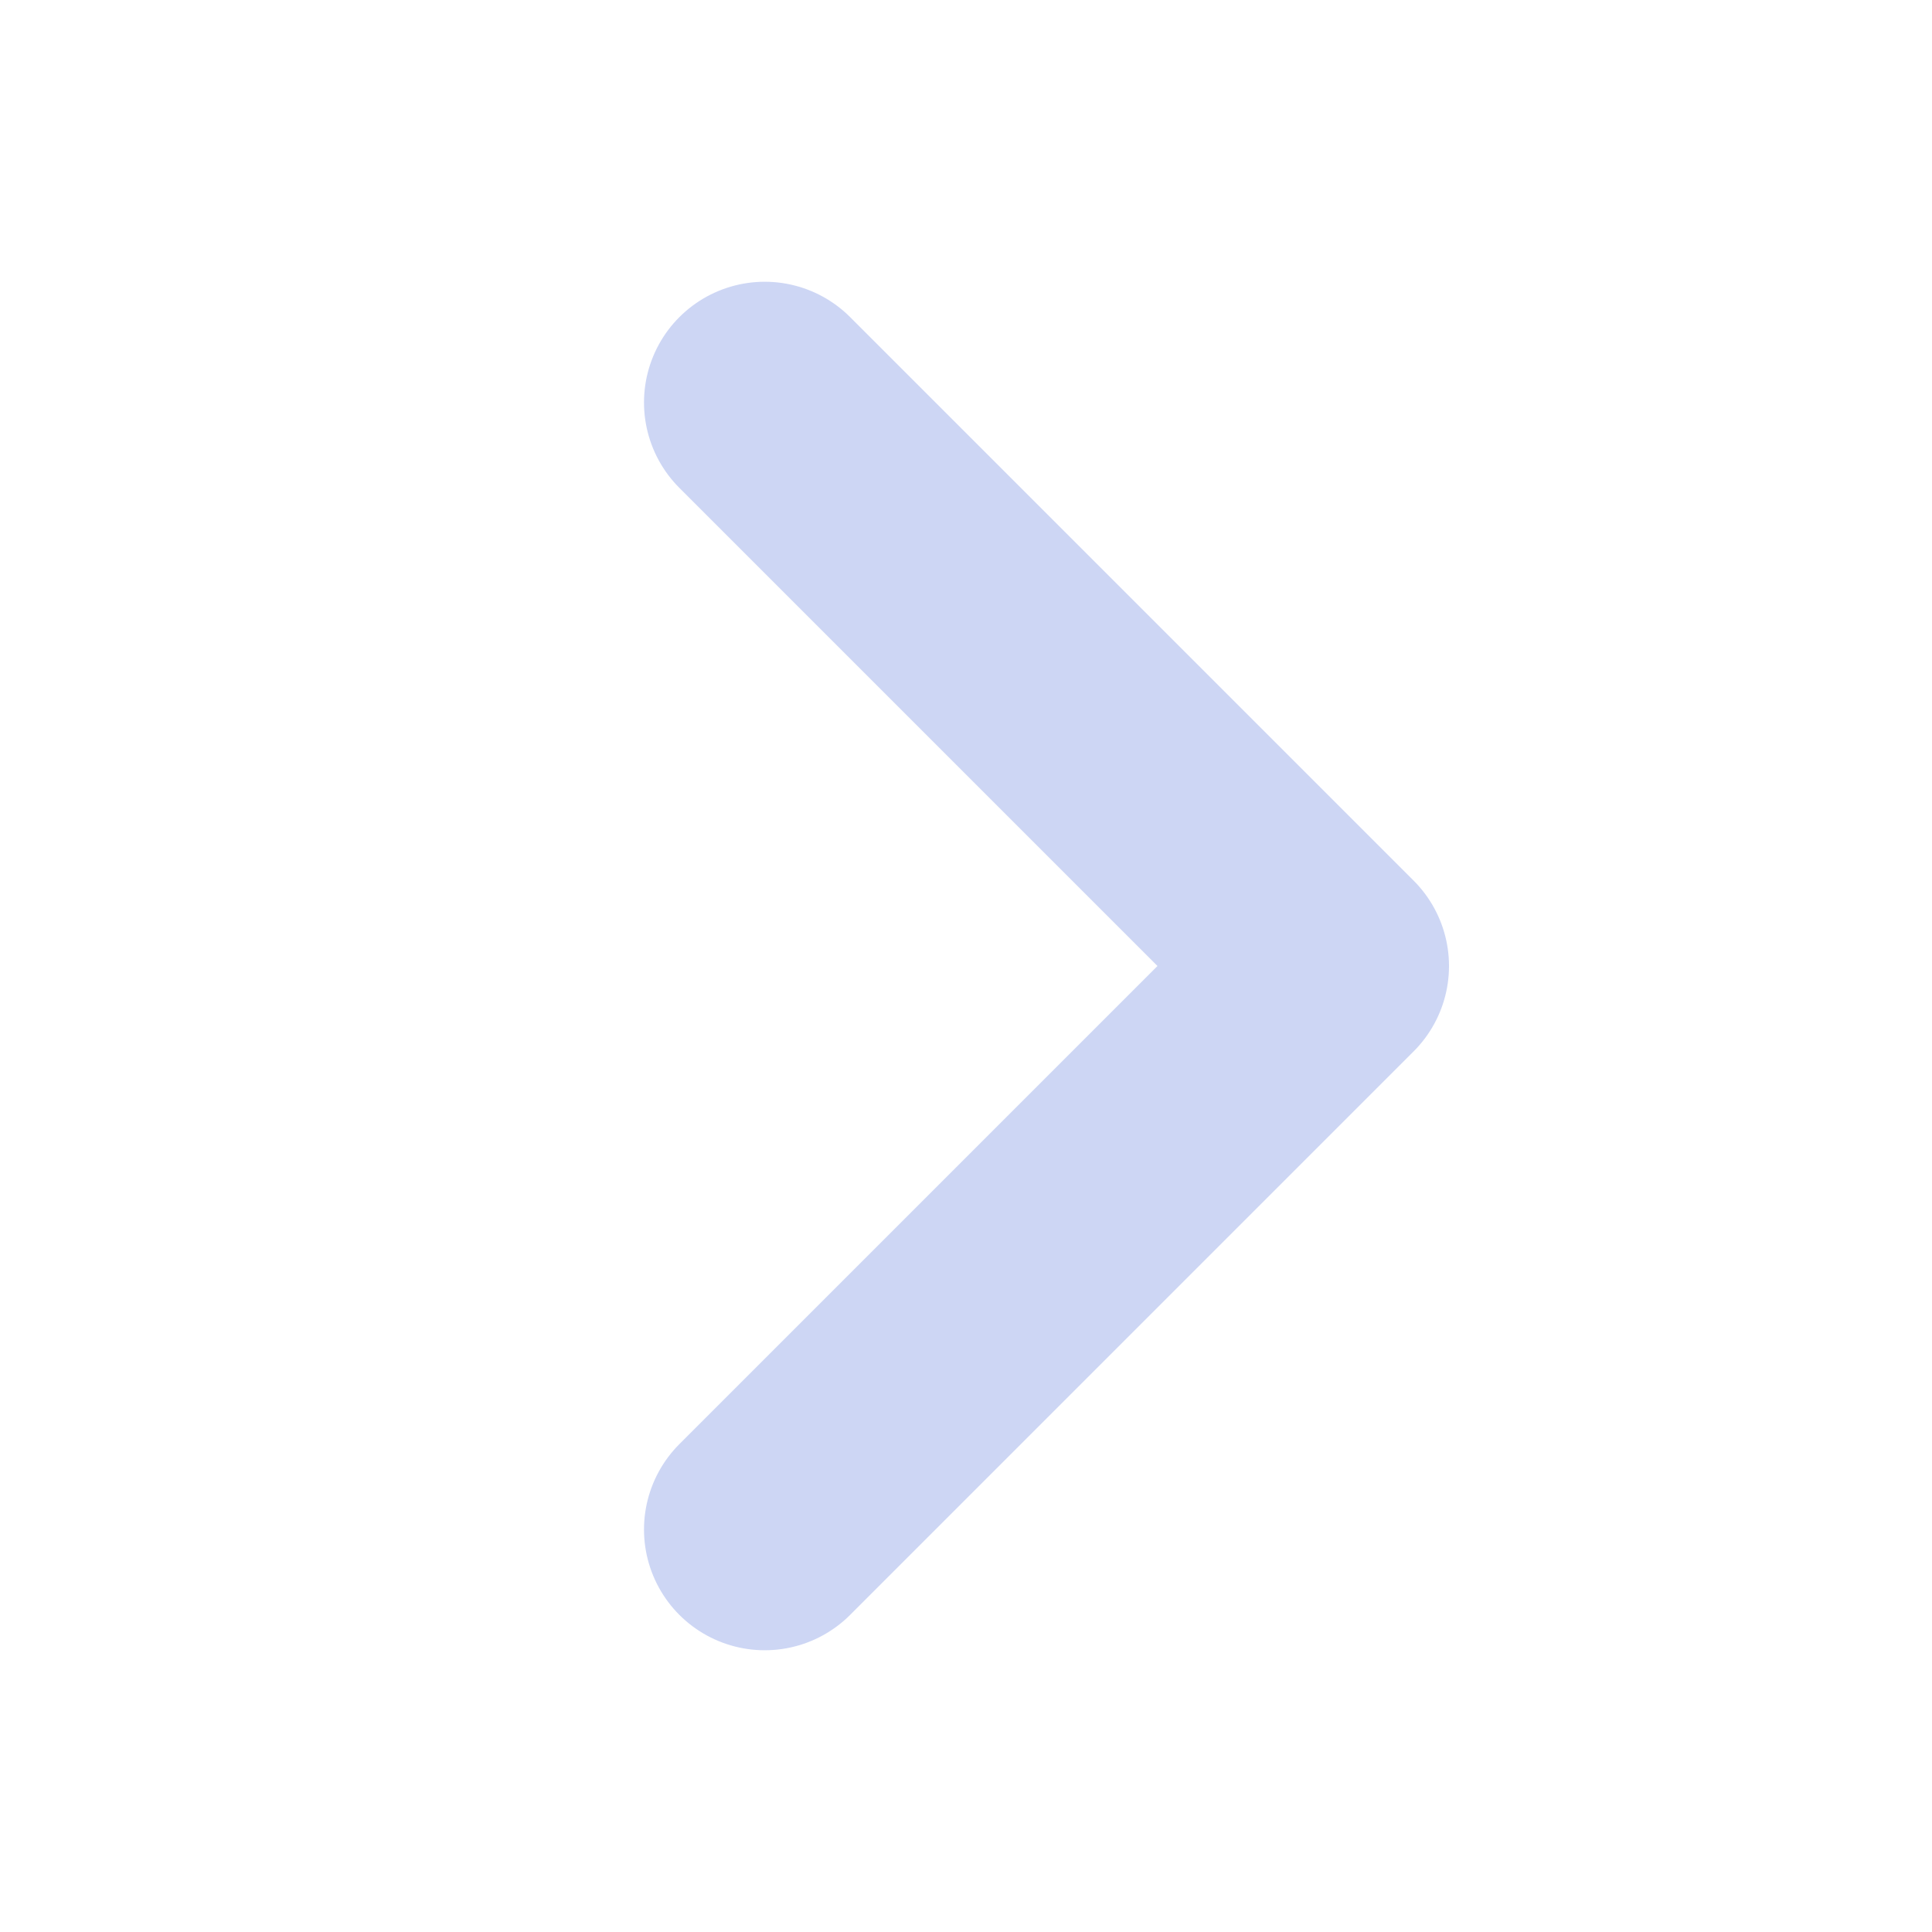
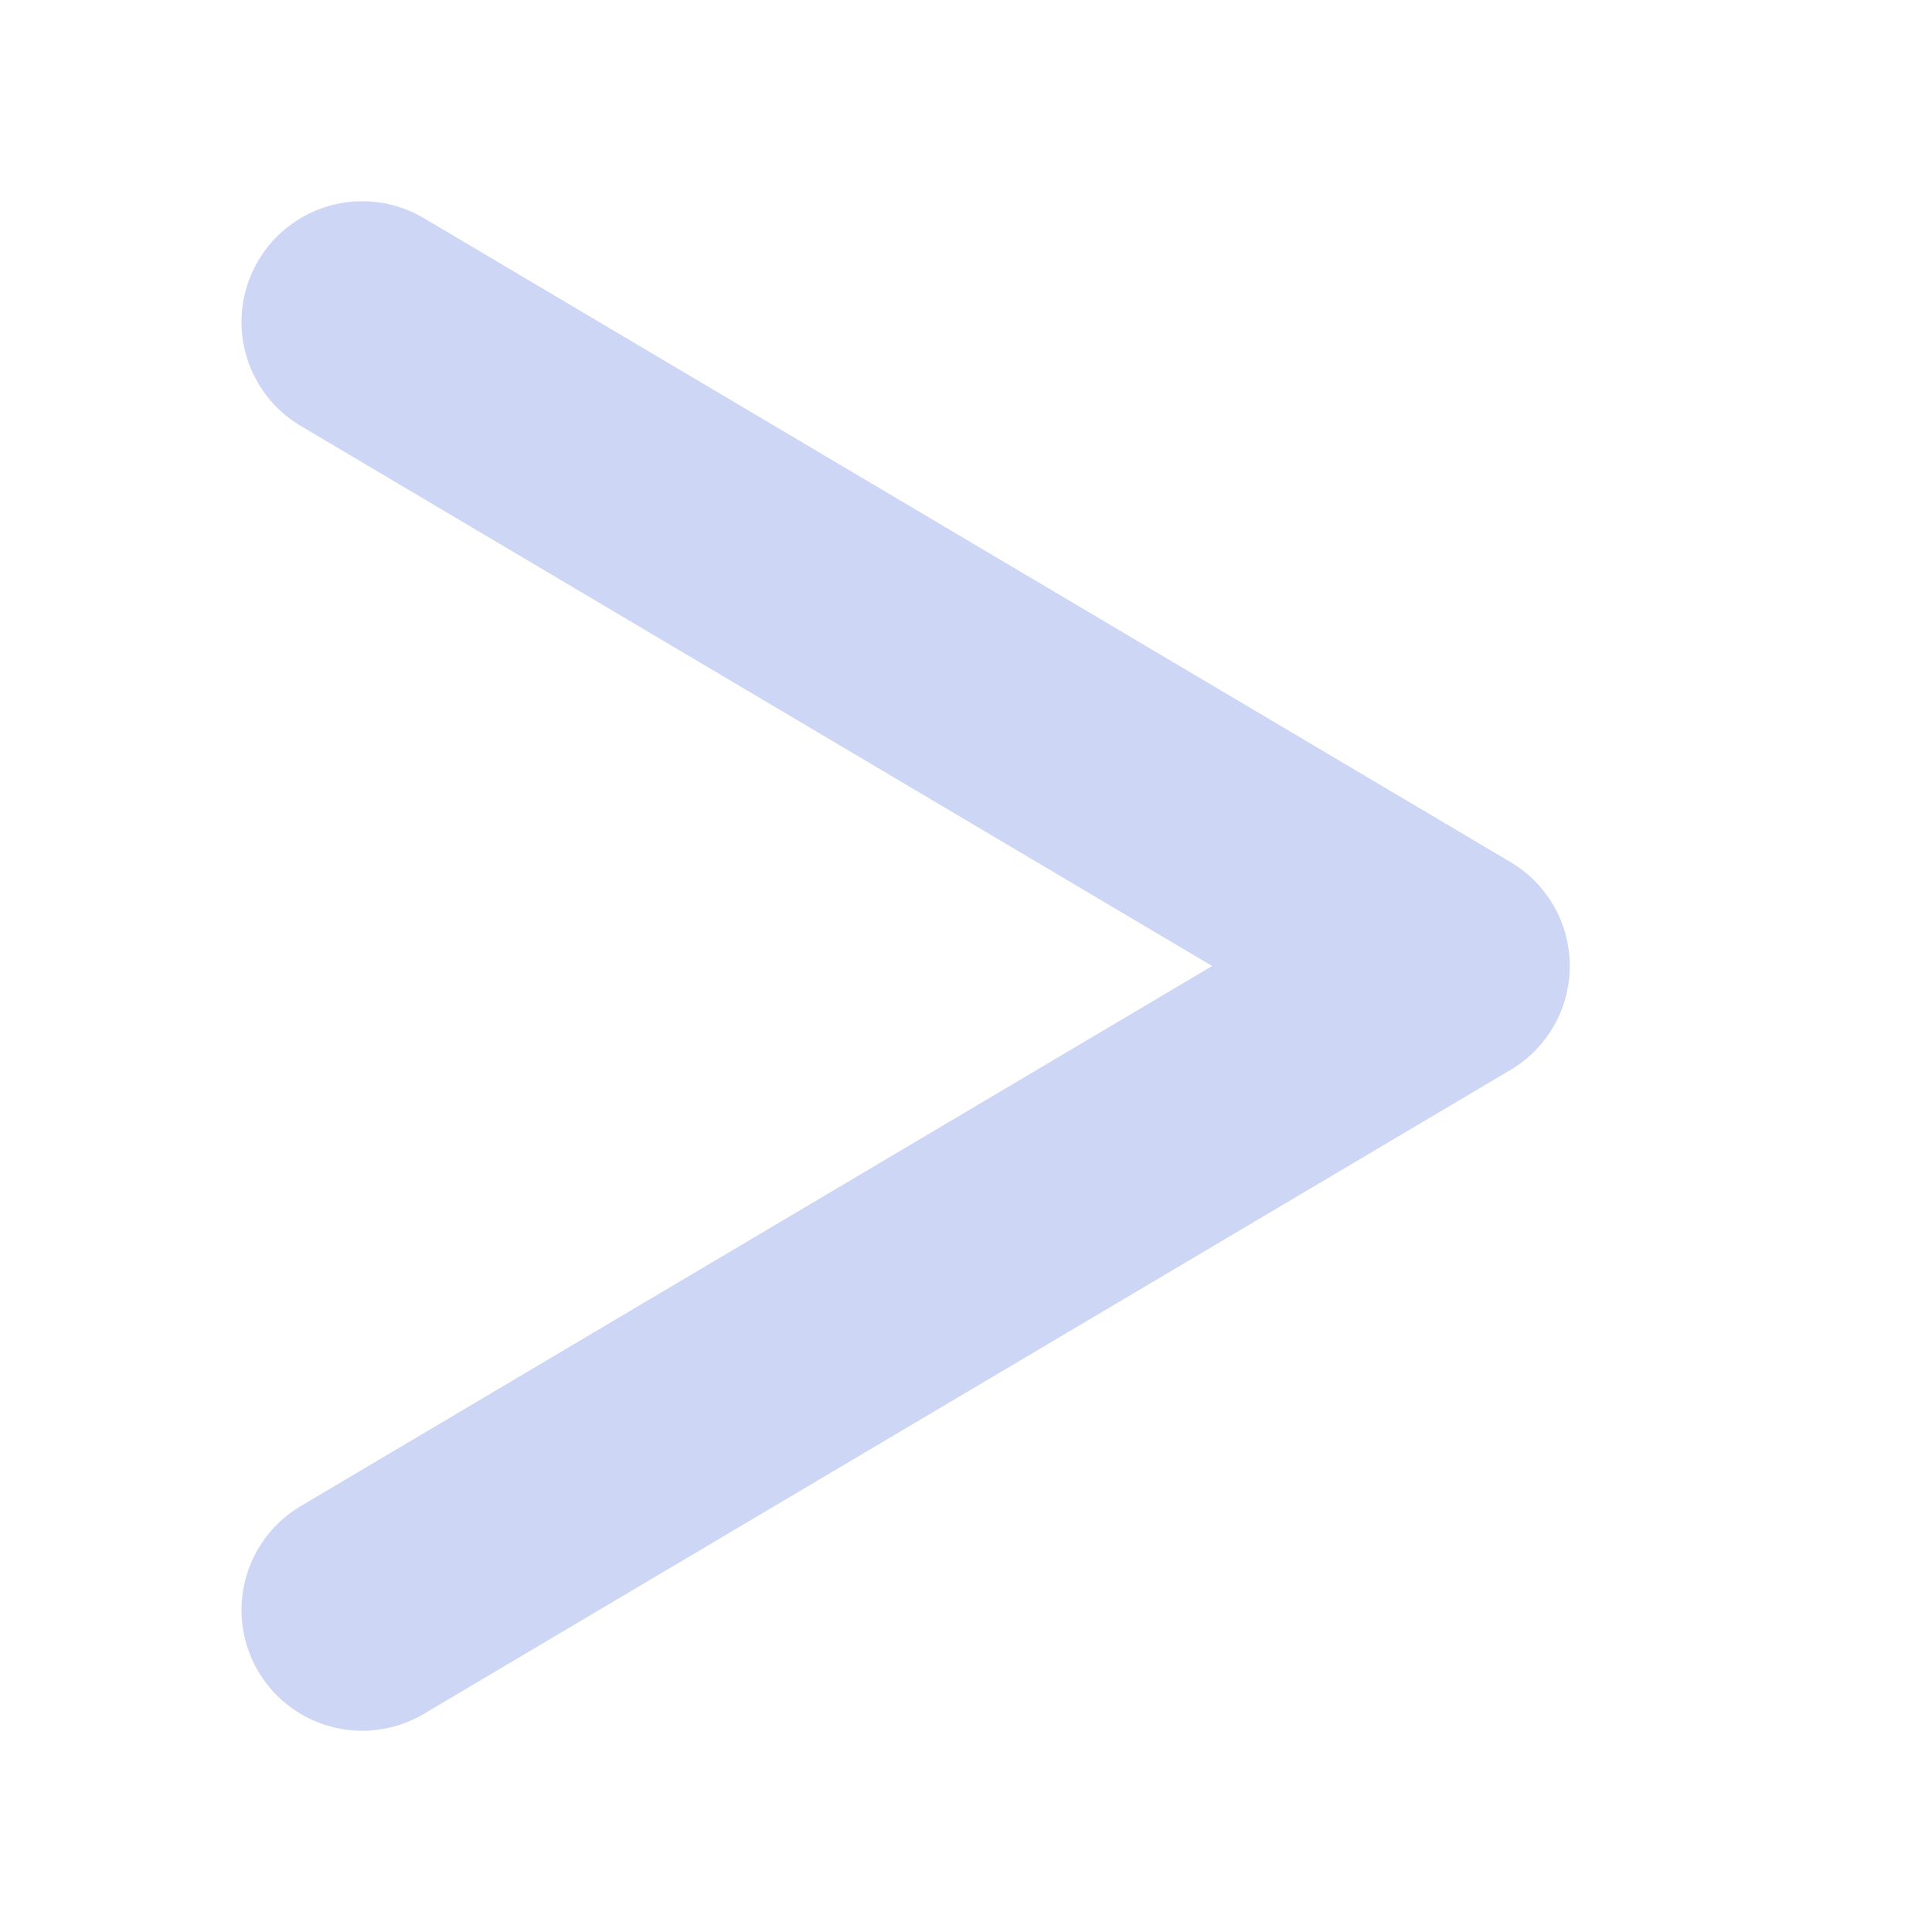
<svg xmlns="http://www.w3.org/2000/svg" viewBox="0 0 24 24">
-   <polyline points="9.5,5 16.5,12 9.5,19" fill="none" stroke="#cdd6f4" stroke-width="3" stroke-linecap="round" stroke-linejoin="round" />
+   <polyline points="4.5,4 18,12 4.5,20" fill="none" stroke="#cdd6f4" stroke-width="3" stroke-linecap="round" stroke-linejoin="round" />
</svg>
